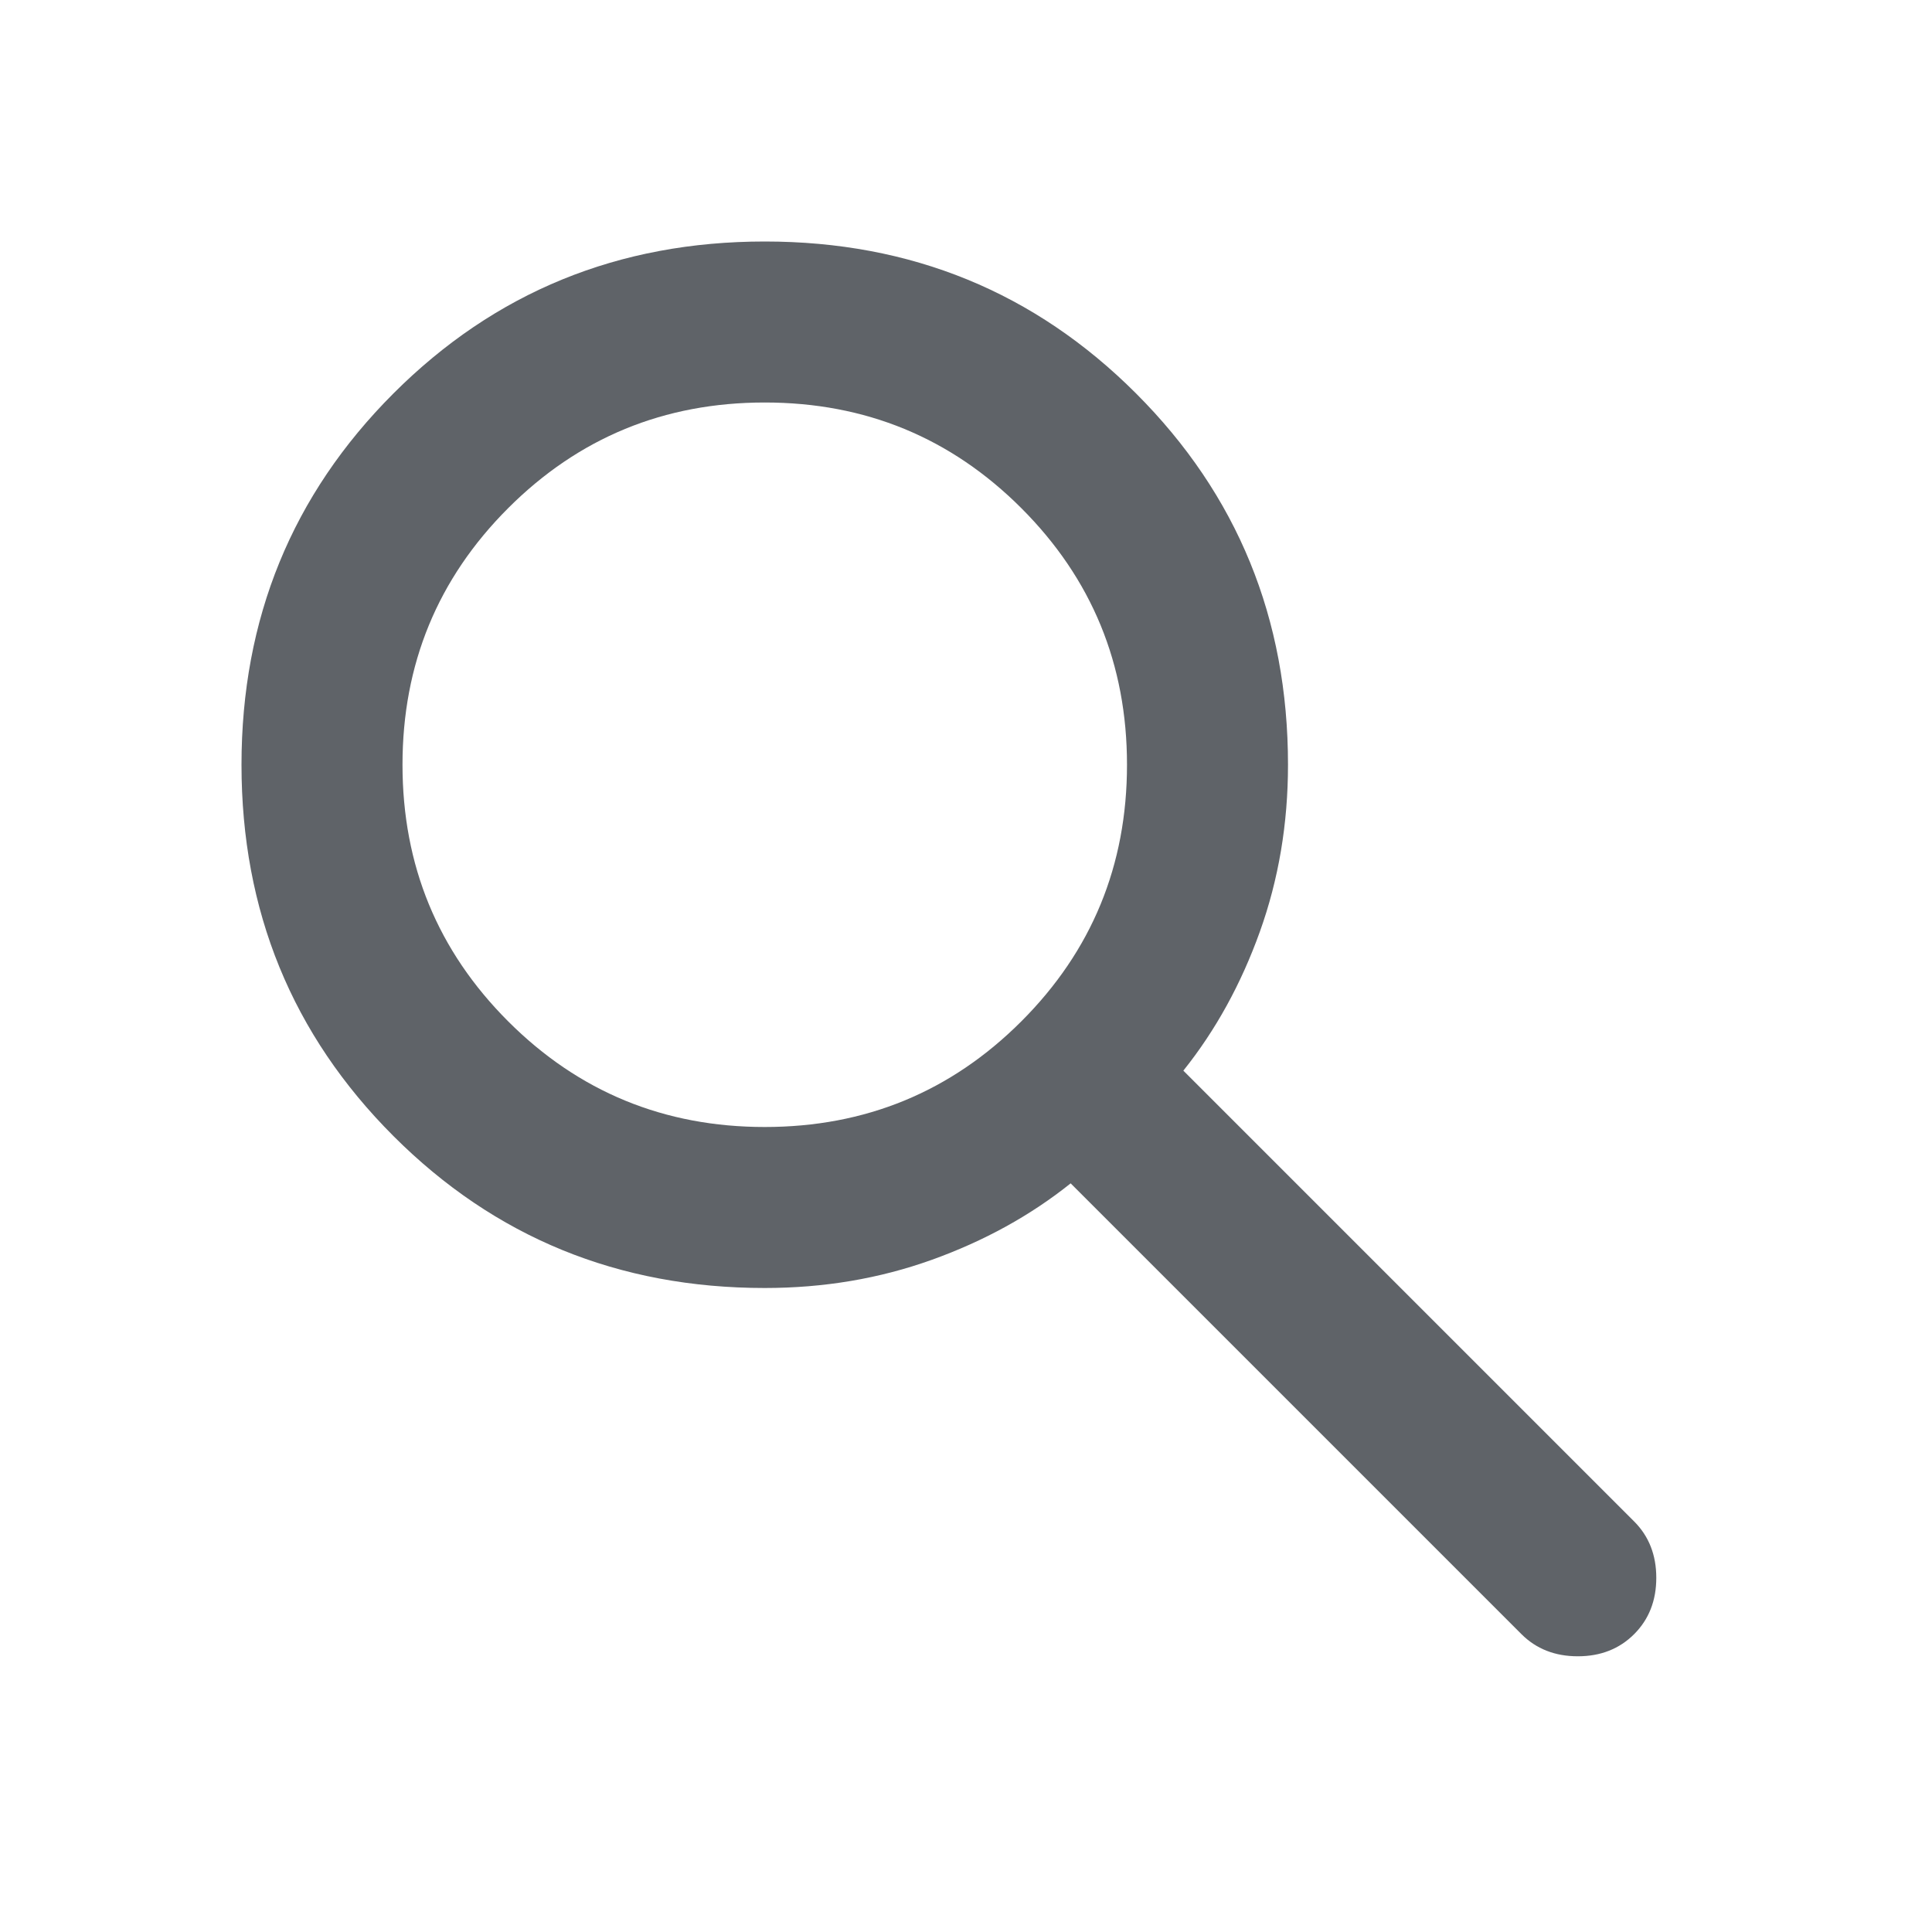
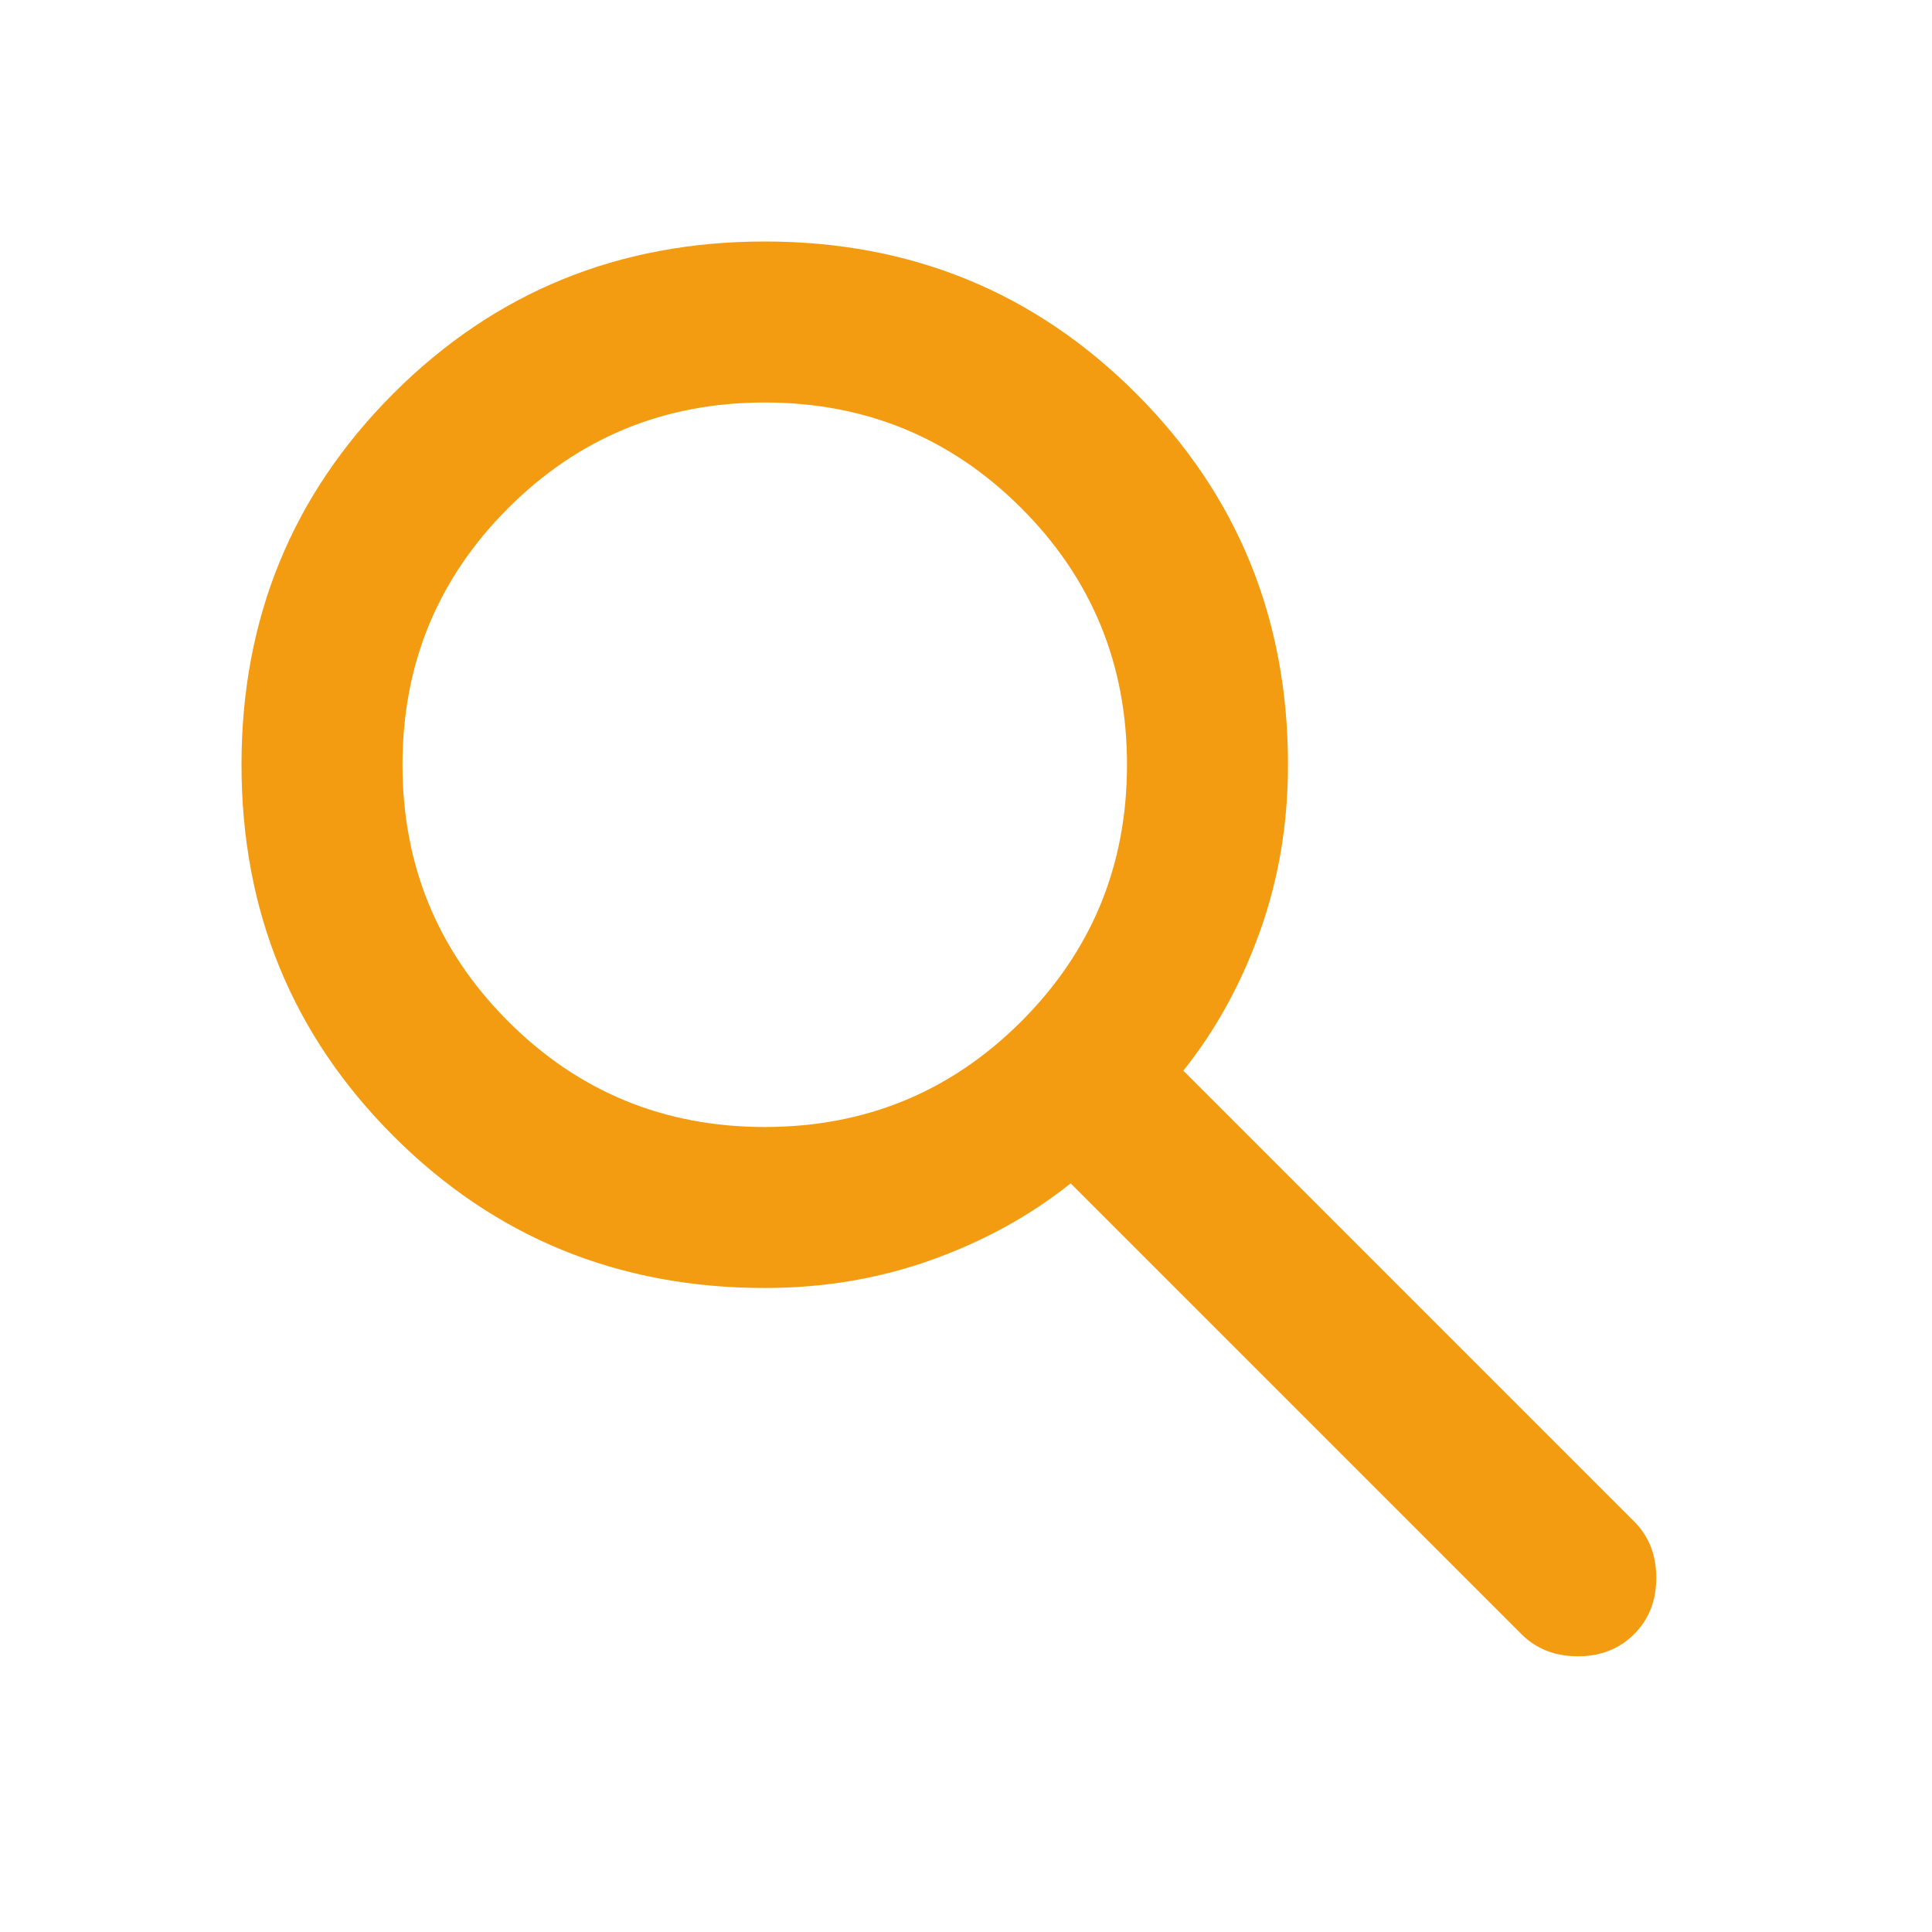
- <svg xmlns="http://www.w3.org/2000/svg" height="24px" viewBox="0 -960 960 960" width="24px" fill="#5f6368">
+ <svg xmlns="http://www.w3.org/2000/svg" height="24px" viewBox="0 -960 960 960" width="24px" fill="#F39C12">
  <path d="M380-320q-109 0-184.5-75.5T120-580q0-109 75.5-184.5T380-840q109 0 184.5 75.5T640-580q0 44-14 83t-38 69l224 224q11 11 11 28t-11 28q-11 11-28 11t-28-11L532-372q-30 24-69 38t-83 14Zm0-80q75 0 127.5-52.5T560-580q0-75-52.5-127.5T380-760q-75 0-127.5 52.5T200-580q0 75 52.5 127.5T380-400Z" />
</svg>
